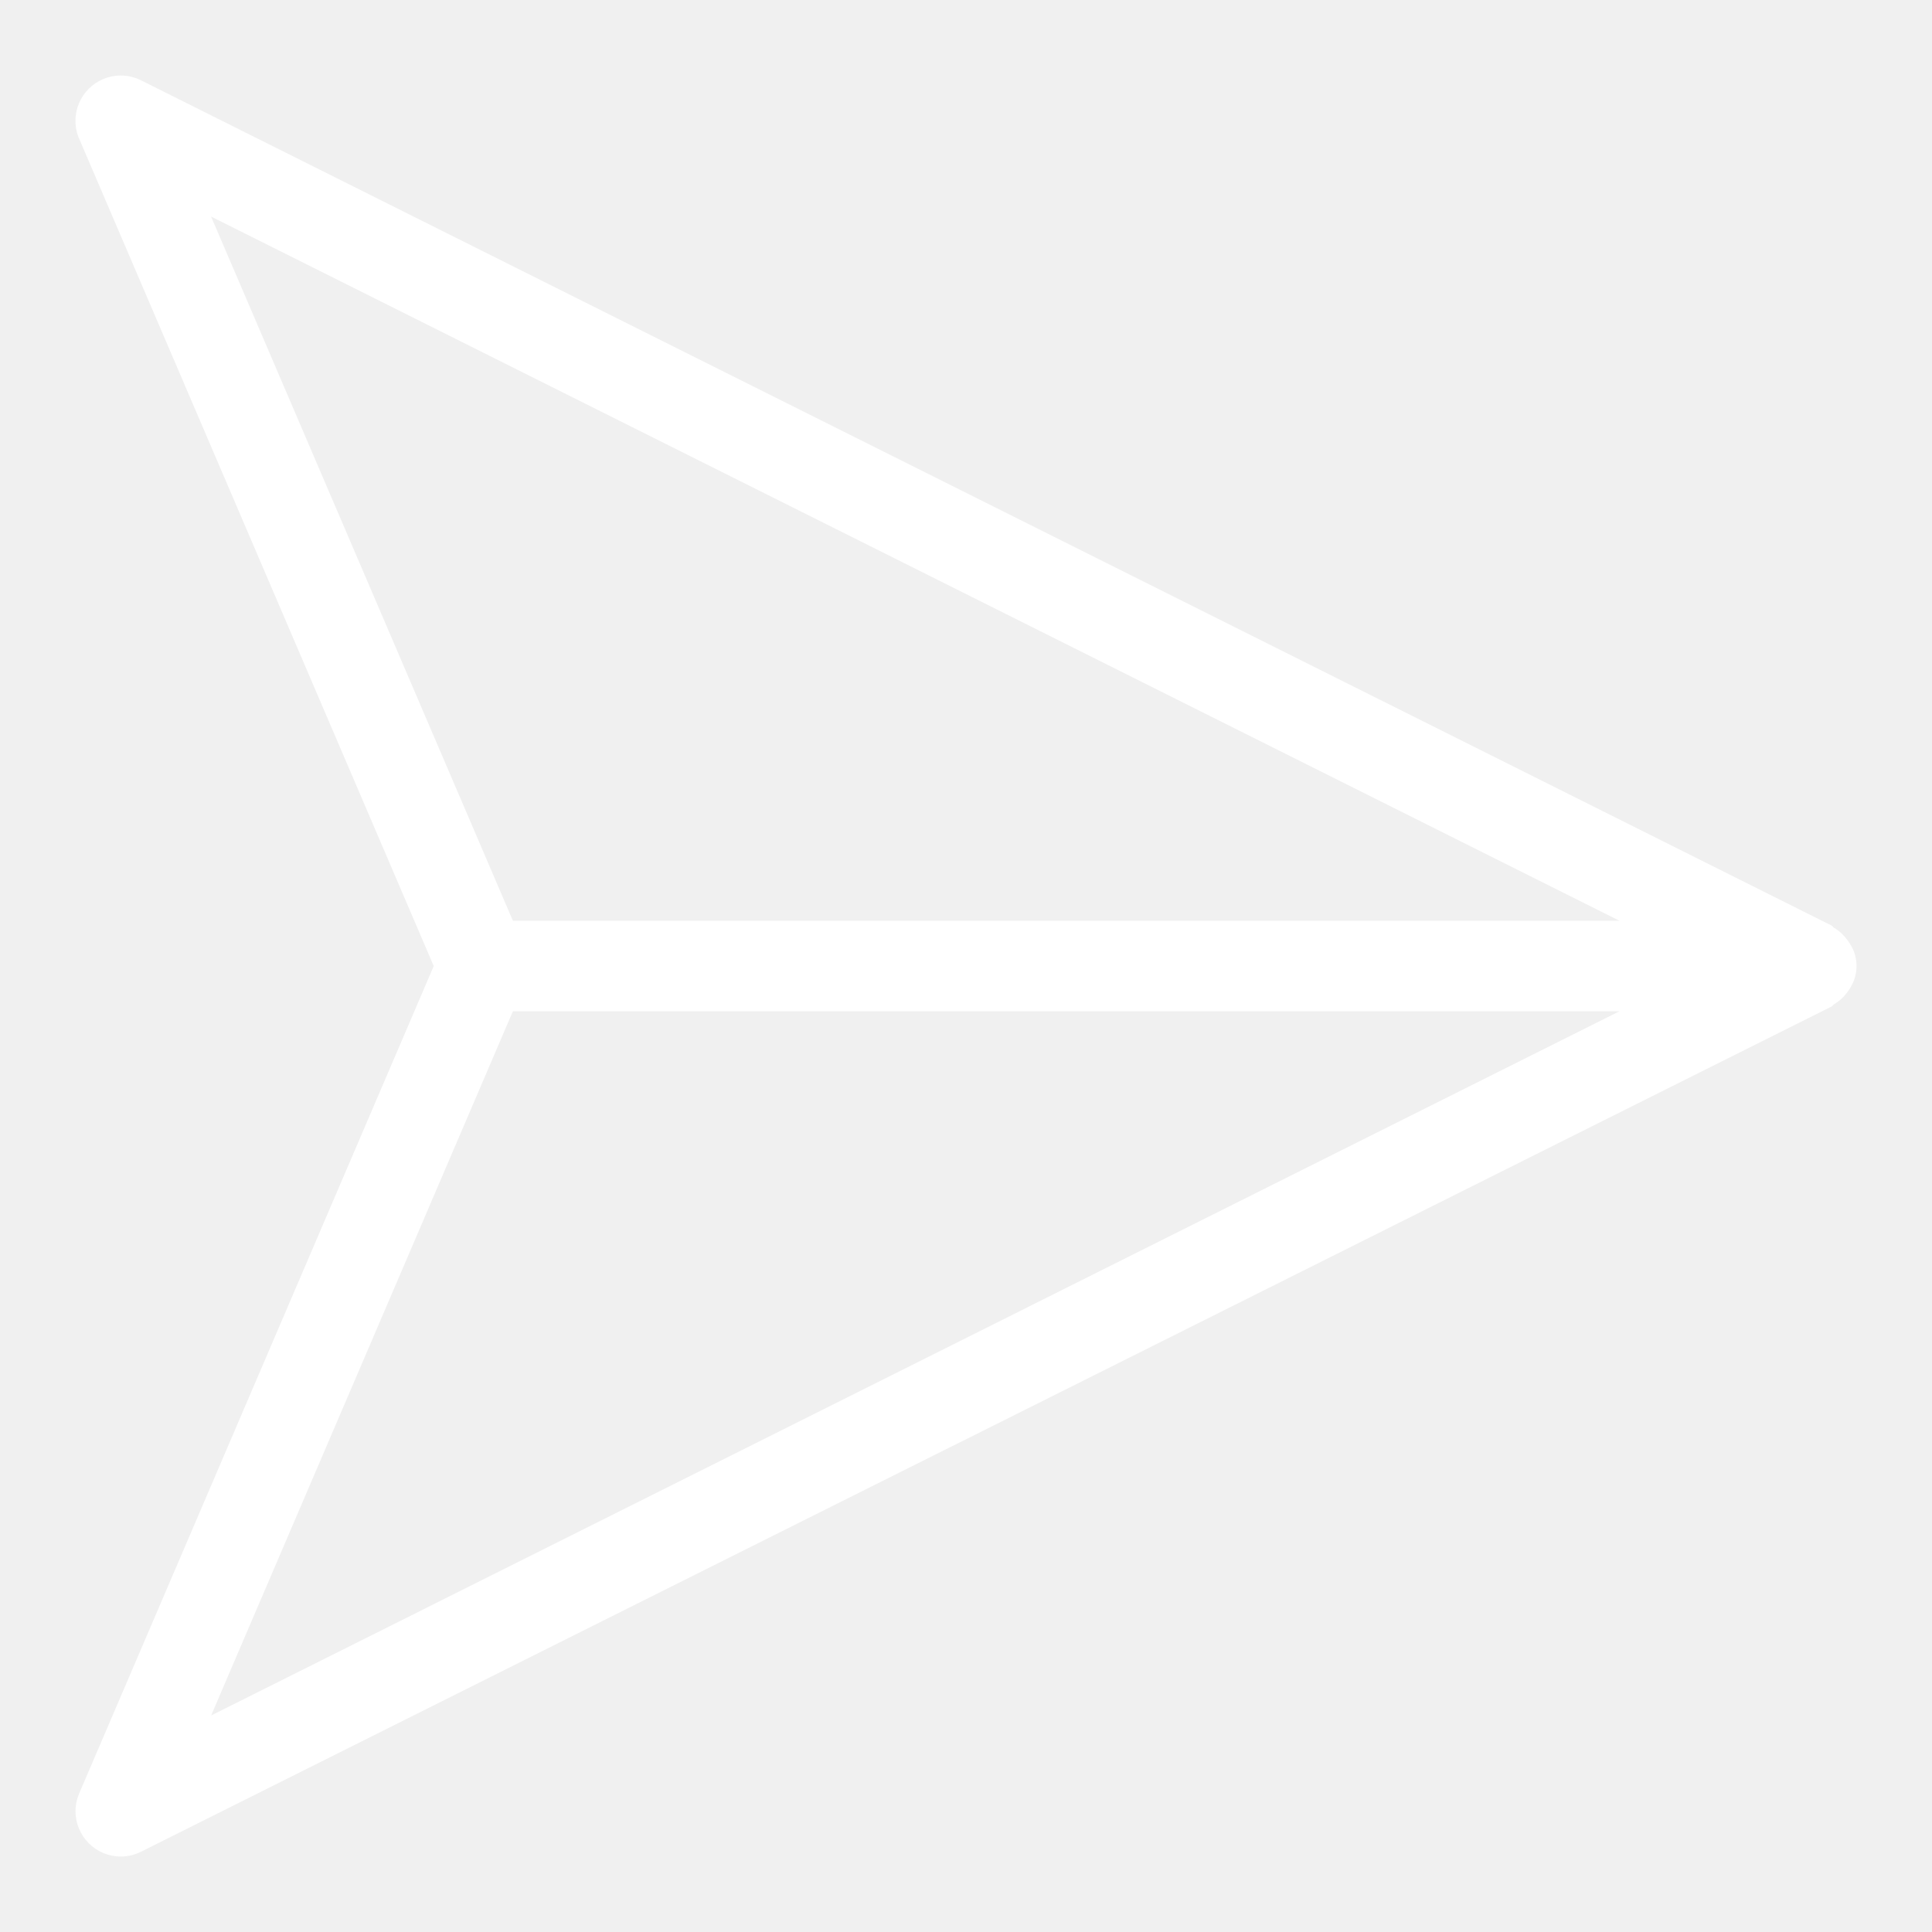
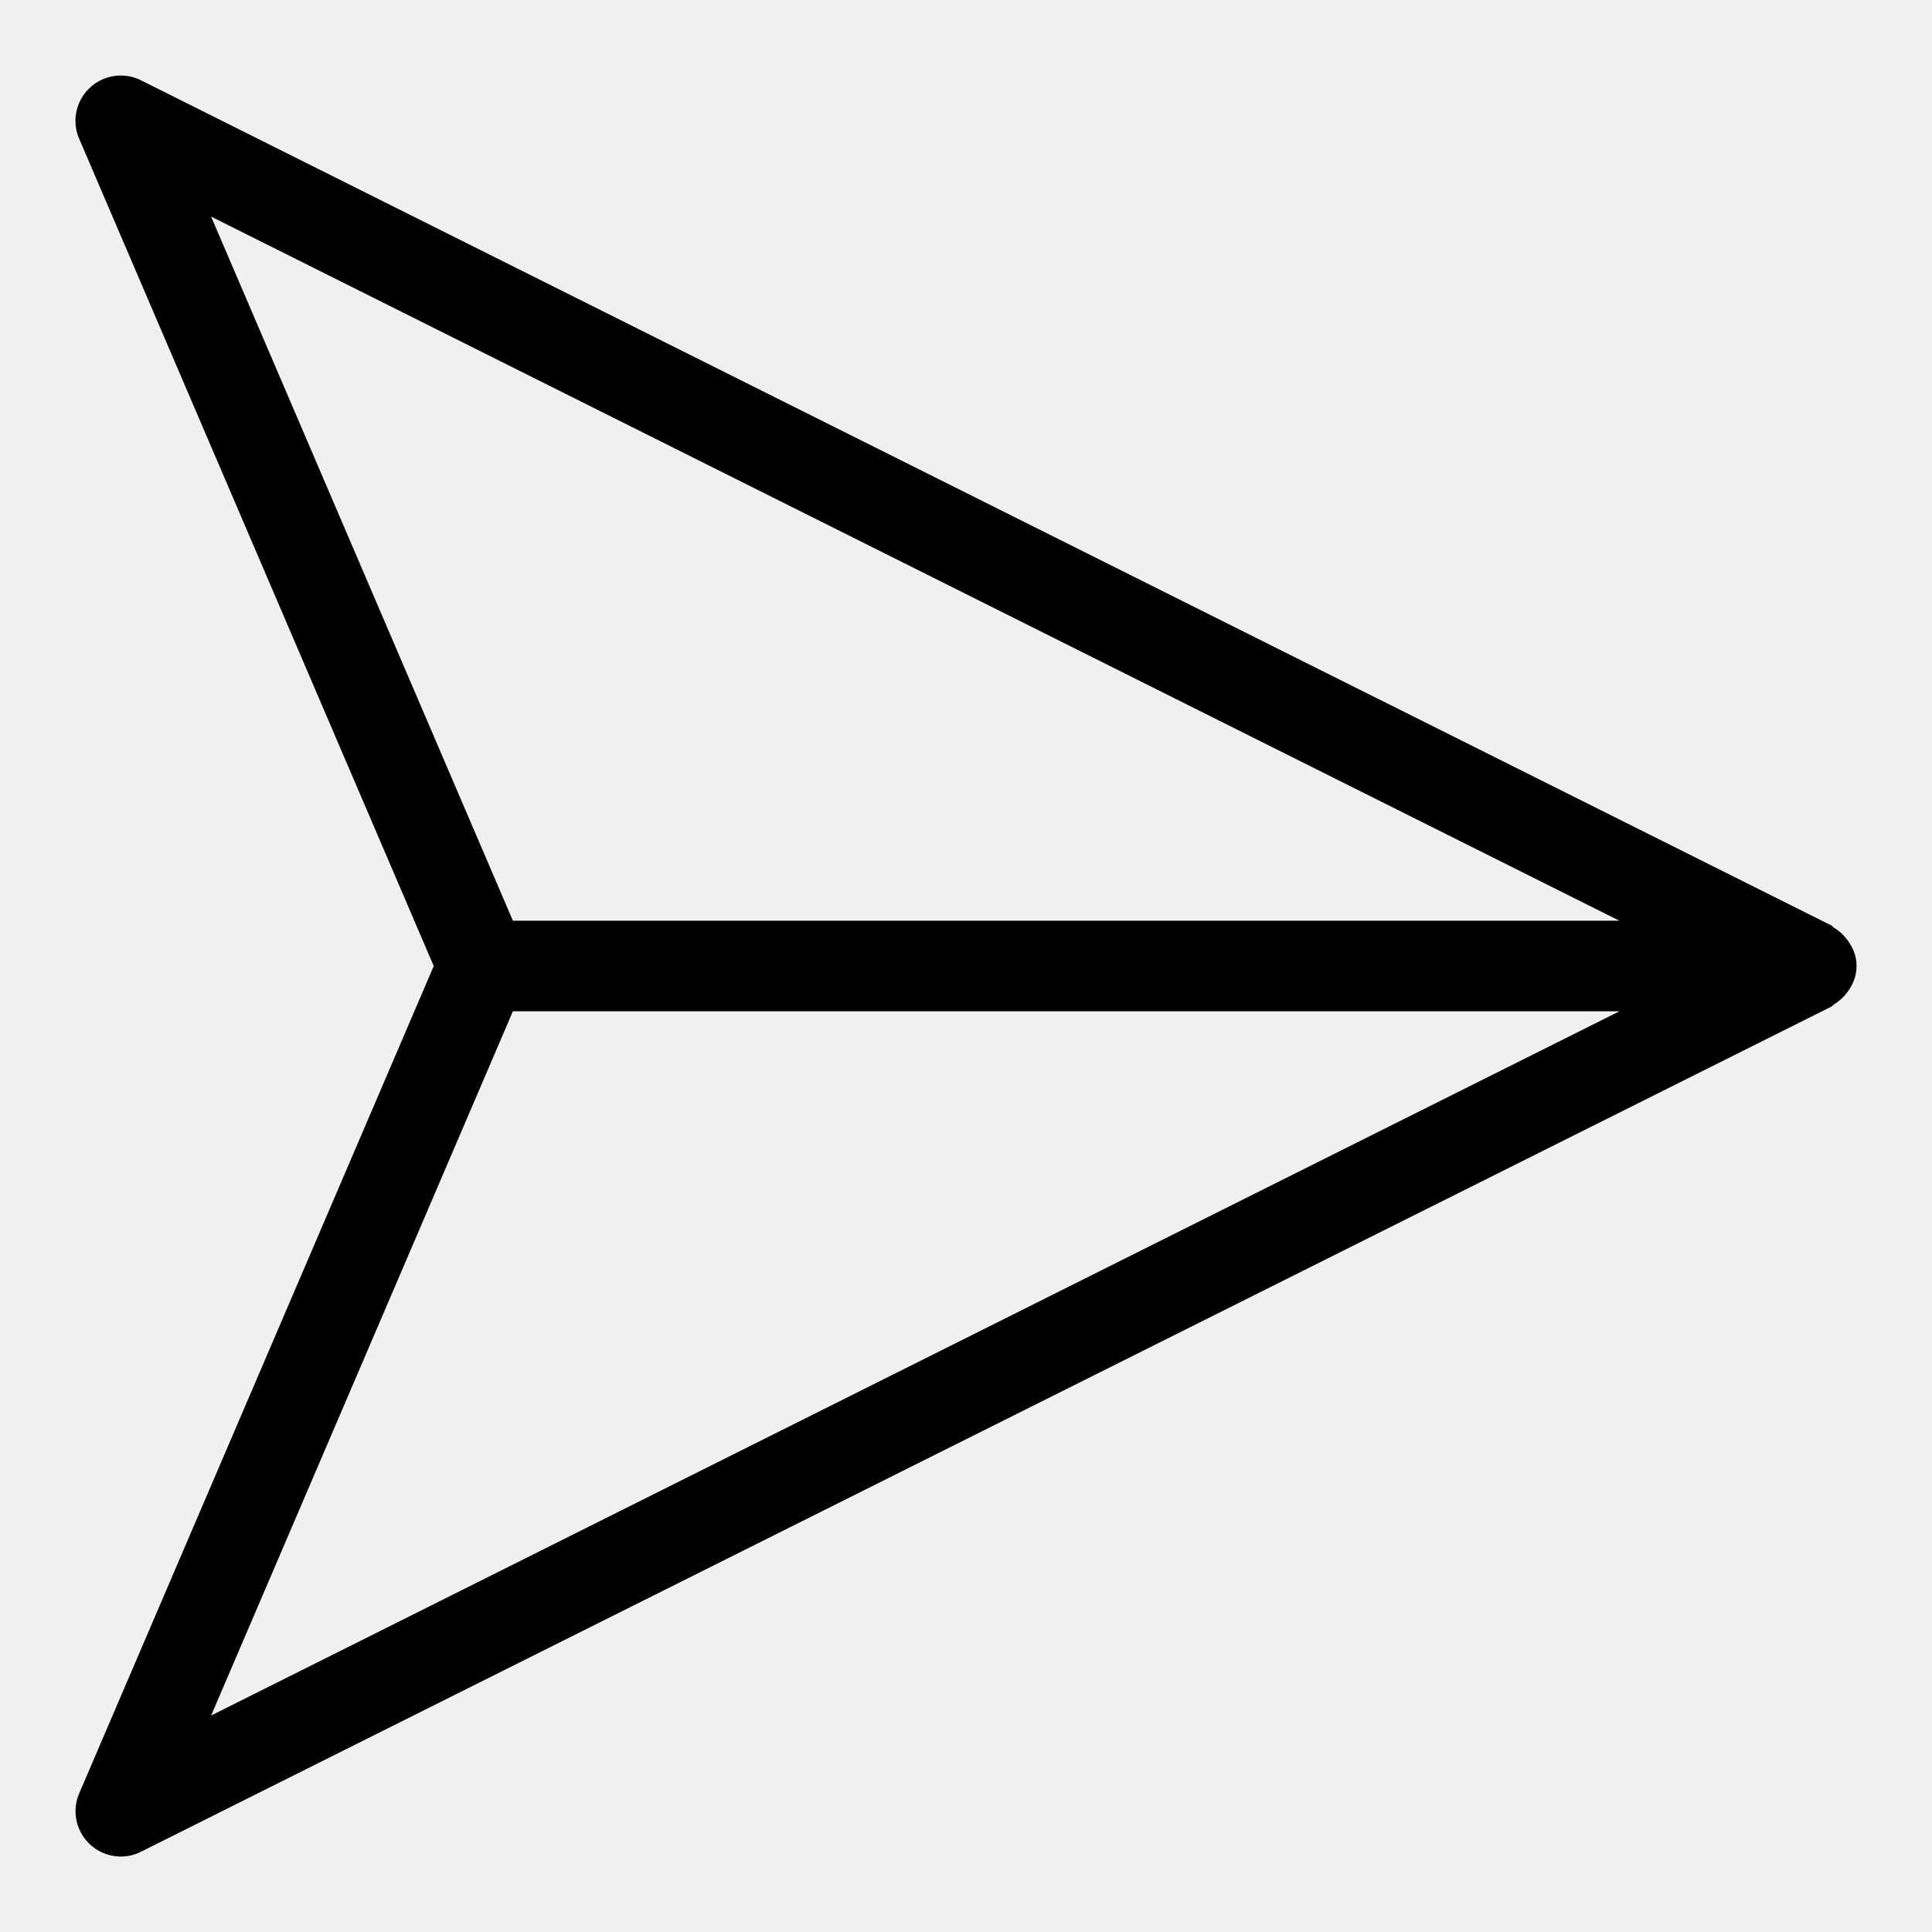
- <svg xmlns="http://www.w3.org/2000/svg" fill="#ffffff" width="20px" height="20px" viewBox="0 0 32 32" version="1.1">
+ <svg xmlns="http://www.w3.org/2000/svg" fill="#000" width="20px" height="20px" viewBox="0 0 32 32" version="1.1">
  <g id="SVGRepo_bgCarrier" stroke-width="0" />
  <g id="SVGRepo_tracerCarrier" stroke-linecap="round" stroke-linejoin="round" />
  <g id="SVGRepo_iconCarrier">
    <path d="M30.65 16.353c0.063-0.1 0.1-0.222 0.1-0.353s-0.037-0.252-0.102-0.356l0.002 0.003c-0.018-0.031-0.036-0.057-0.055-0.082l0.001 0.002c-0.059-0.081-0.132-0.149-0.217-0.199l-0.003-0.002c-0.016-0.010-0.023-0.028-0.040-0.036l-28.001-14c-0.098-0.050-0.213-0.079-0.335-0.079-0.414 0-0.75 0.336-0.75 0.75 0 0.107 0.022 0.209 0.063 0.301l-0.002-0.005 5.873 13.704-5.873 13.705c-0.038 0.087-0.060 0.188-0.060 0.294 0 0.414 0.336 0.75 0.75 0.75h0c0.001 0 0.002 0 0.003 0 0.121 0 0.236-0.030 0.336-0.082l-0.004 0.002 28.001-13.999c0.017-0.008 0.024-0.027 0.040-0.036 0.088-0.053 0.161-0.12 0.219-0.199l0.001-0.002c0.018-0.023 0.036-0.050 0.052-0.077l0.002-0.003zM3.496 3.587l23.326 11.663h-18.327zM8.495 16.75h18.328l-23.326 11.664z" />
  </g>
</svg>
